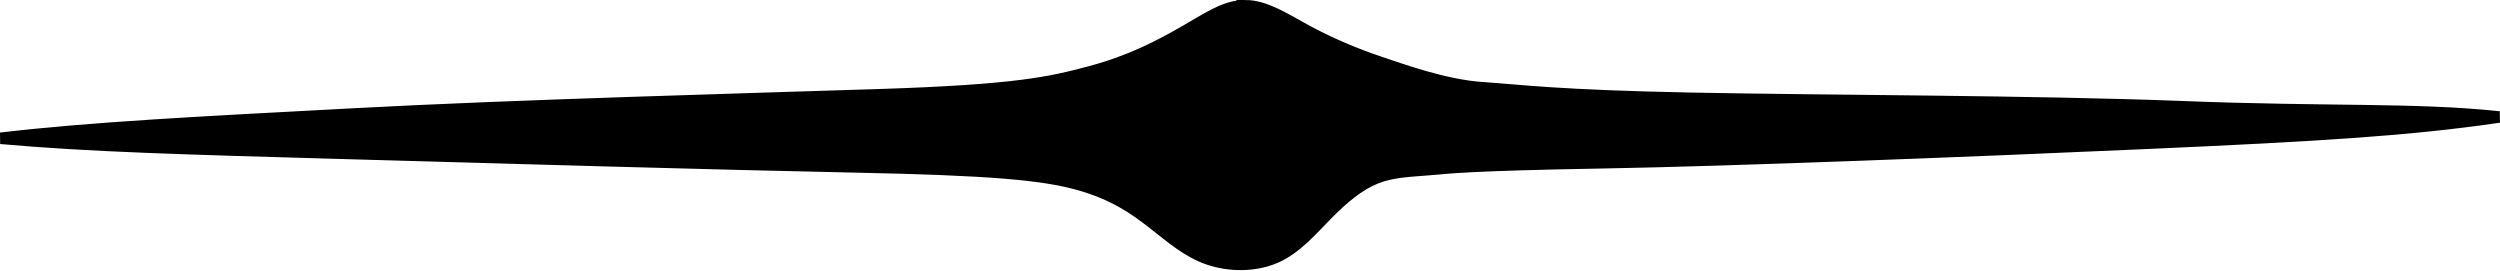
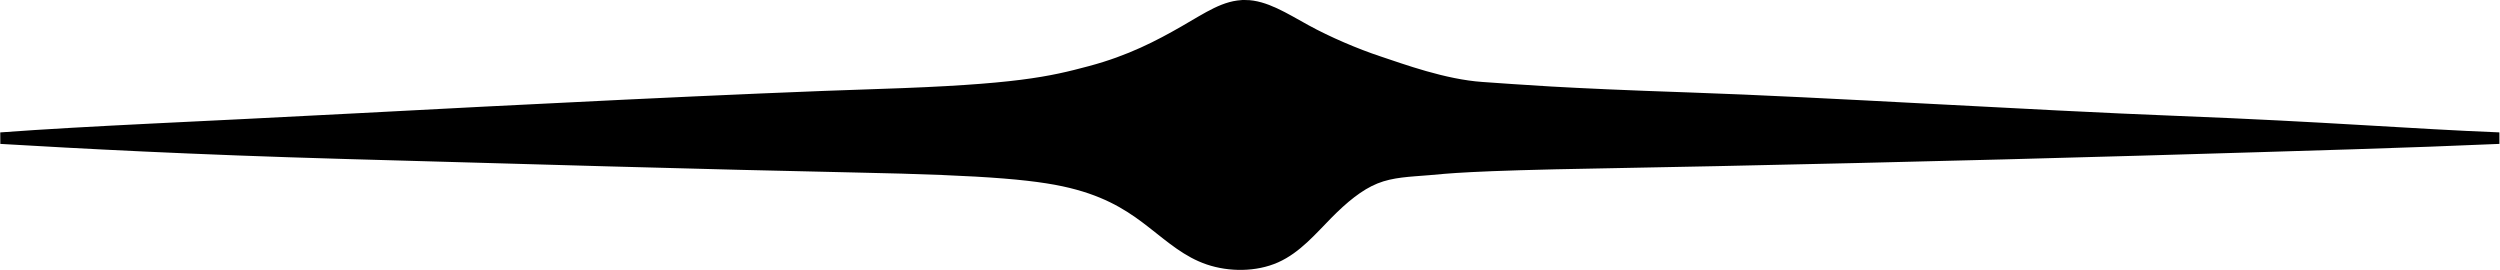
- <svg xmlns="http://www.w3.org/2000/svg" version="1.1" id="svg9" width="216.977" height="23.447" viewBox="0 0 216.977 23.447">
+ <svg xmlns="http://www.w3.org/2000/svg" version="1.1" id="svg9" width="217.131" height="23.447" viewBox="0 0 217.131 23.447">
  <defs id="defs13">
    </defs>
-   <g id="g15" transform="translate(-18.89793,-9.266012)">
-     <path id="path283" style="fill:#000000;fill-opacity:1;stroke:#000000;stroke-width:1px;stroke-linecap:butt;stroke-linejoin:miter;stroke-opacity:1" d="m 127.005,9.766 c -1.739,-0.019 -3.167,1.002 -5.317,2.235 -2.149,1.233 -4.673,2.564 -8.14,3.488 -3.467,0.925 -6.378,1.618 -18.351,2.003 -11.973,0.385 -31.622,0.924 -45.377,1.656 -13.755,0.732 -23.004,1.195 -30.864,2.12 7.706,0.694 16.337,0.924 29.938,1.309 13.601,0.385 32.172,0.925 44.116,1.169 11.944,0.244 16.338,0.655 19.447,1.512 3.11,0.857 4.936,2.159 6.545,3.418 1.609,1.259 2.999,2.475 4.811,3.088 1.812,0.613 4.044,0.623 5.828,-0.168 1.784,-0.791 3.118,-2.385 4.471,-3.756 1.353,-1.37 2.723,-2.517 4.178,-3.104 1.455,-0.587 2.995,-0.614 4.619,-0.752 1.625,-0.138 3.336,-0.388 14.902,-0.59 11.566,-0.202 32.987,-1.048 47.629,-1.703 14.641,-0.655 22.501,-1.117 30.361,-2.273 -7.321,-0.771 -14.641,-0.386 -27.51,-0.887 -12.869,-0.501 -31.054,-0.501 -42.652,-0.732 -11.598,-0.231 -14.758,-0.693 -18.071,-0.915 -3.314,-0.222 -7.012,-1.59 -8.992,-2.246 -1.98,-0.656 -4.435,-1.699 -6.341,-2.749 -1.906,-1.05 -3.548,-2.107 -5.231,-2.125 z" />
+   <g id="g15" transform="translate(-18.83951,-9.266012)">
+     <path id="path283" style="fill:#000000;fill-opacity:1;stroke:#000000;stroke-width:1px;stroke-linecap:butt;stroke-linejoin:miter;stroke-opacity:1" d="m 127.005,9.766 c -1.739,-0.019 -3.167,1.002 -5.317,2.235 -2.149,1.233 -4.673,2.564 -8.14,3.488 -3.467,0.925 -6.378,1.618 -18.351,2.003 -11.973,0.385 -31.737,1.387 -45.493,2.119 -13.755,0.732 -23.004,1.076 -30.806,1.654 6.897,0.405 16.396,0.927 29.997,1.312 13.601,0.385 32.172,0.925 44.116,1.169 11.944,0.244 16.338,0.655 19.447,1.512 3.11,0.857 4.936,2.159 6.545,3.418 1.609,1.259 2.999,2.475 4.811,3.088 1.812,0.613 4.044,0.623 5.828,-0.168 1.784,-0.791 3.118,-2.385 4.471,-3.756 1.353,-1.37 2.723,-2.517 4.178,-3.104 1.455,-0.587 2.995,-0.614 4.619,-0.752 1.625,-0.138 3.336,-0.388 14.902,-0.59 11.566,-0.202 32.319,-0.679 46.969,-1.11 15.257,-0.448 23.257,-0.674 31.117,-1.02 -7.783,-0.308 -14.982,-0.925 -27.851,-1.426 -12.869,-0.501 -30.809,-1.645 -42.406,-2.039 -11.593,-0.394 -14.758,-0.693 -18.071,-0.915 -3.314,-0.222 -7.012,-1.59 -8.992,-2.246 -1.98,-0.656 -4.435,-1.699 -6.341,-2.749 -1.906,-1.05 -3.548,-2.107 -5.231,-2.125 z" />
    <path style="fill:#000000;stroke-width:0.231" d="" id="path6235" />
  </g>
</svg>
